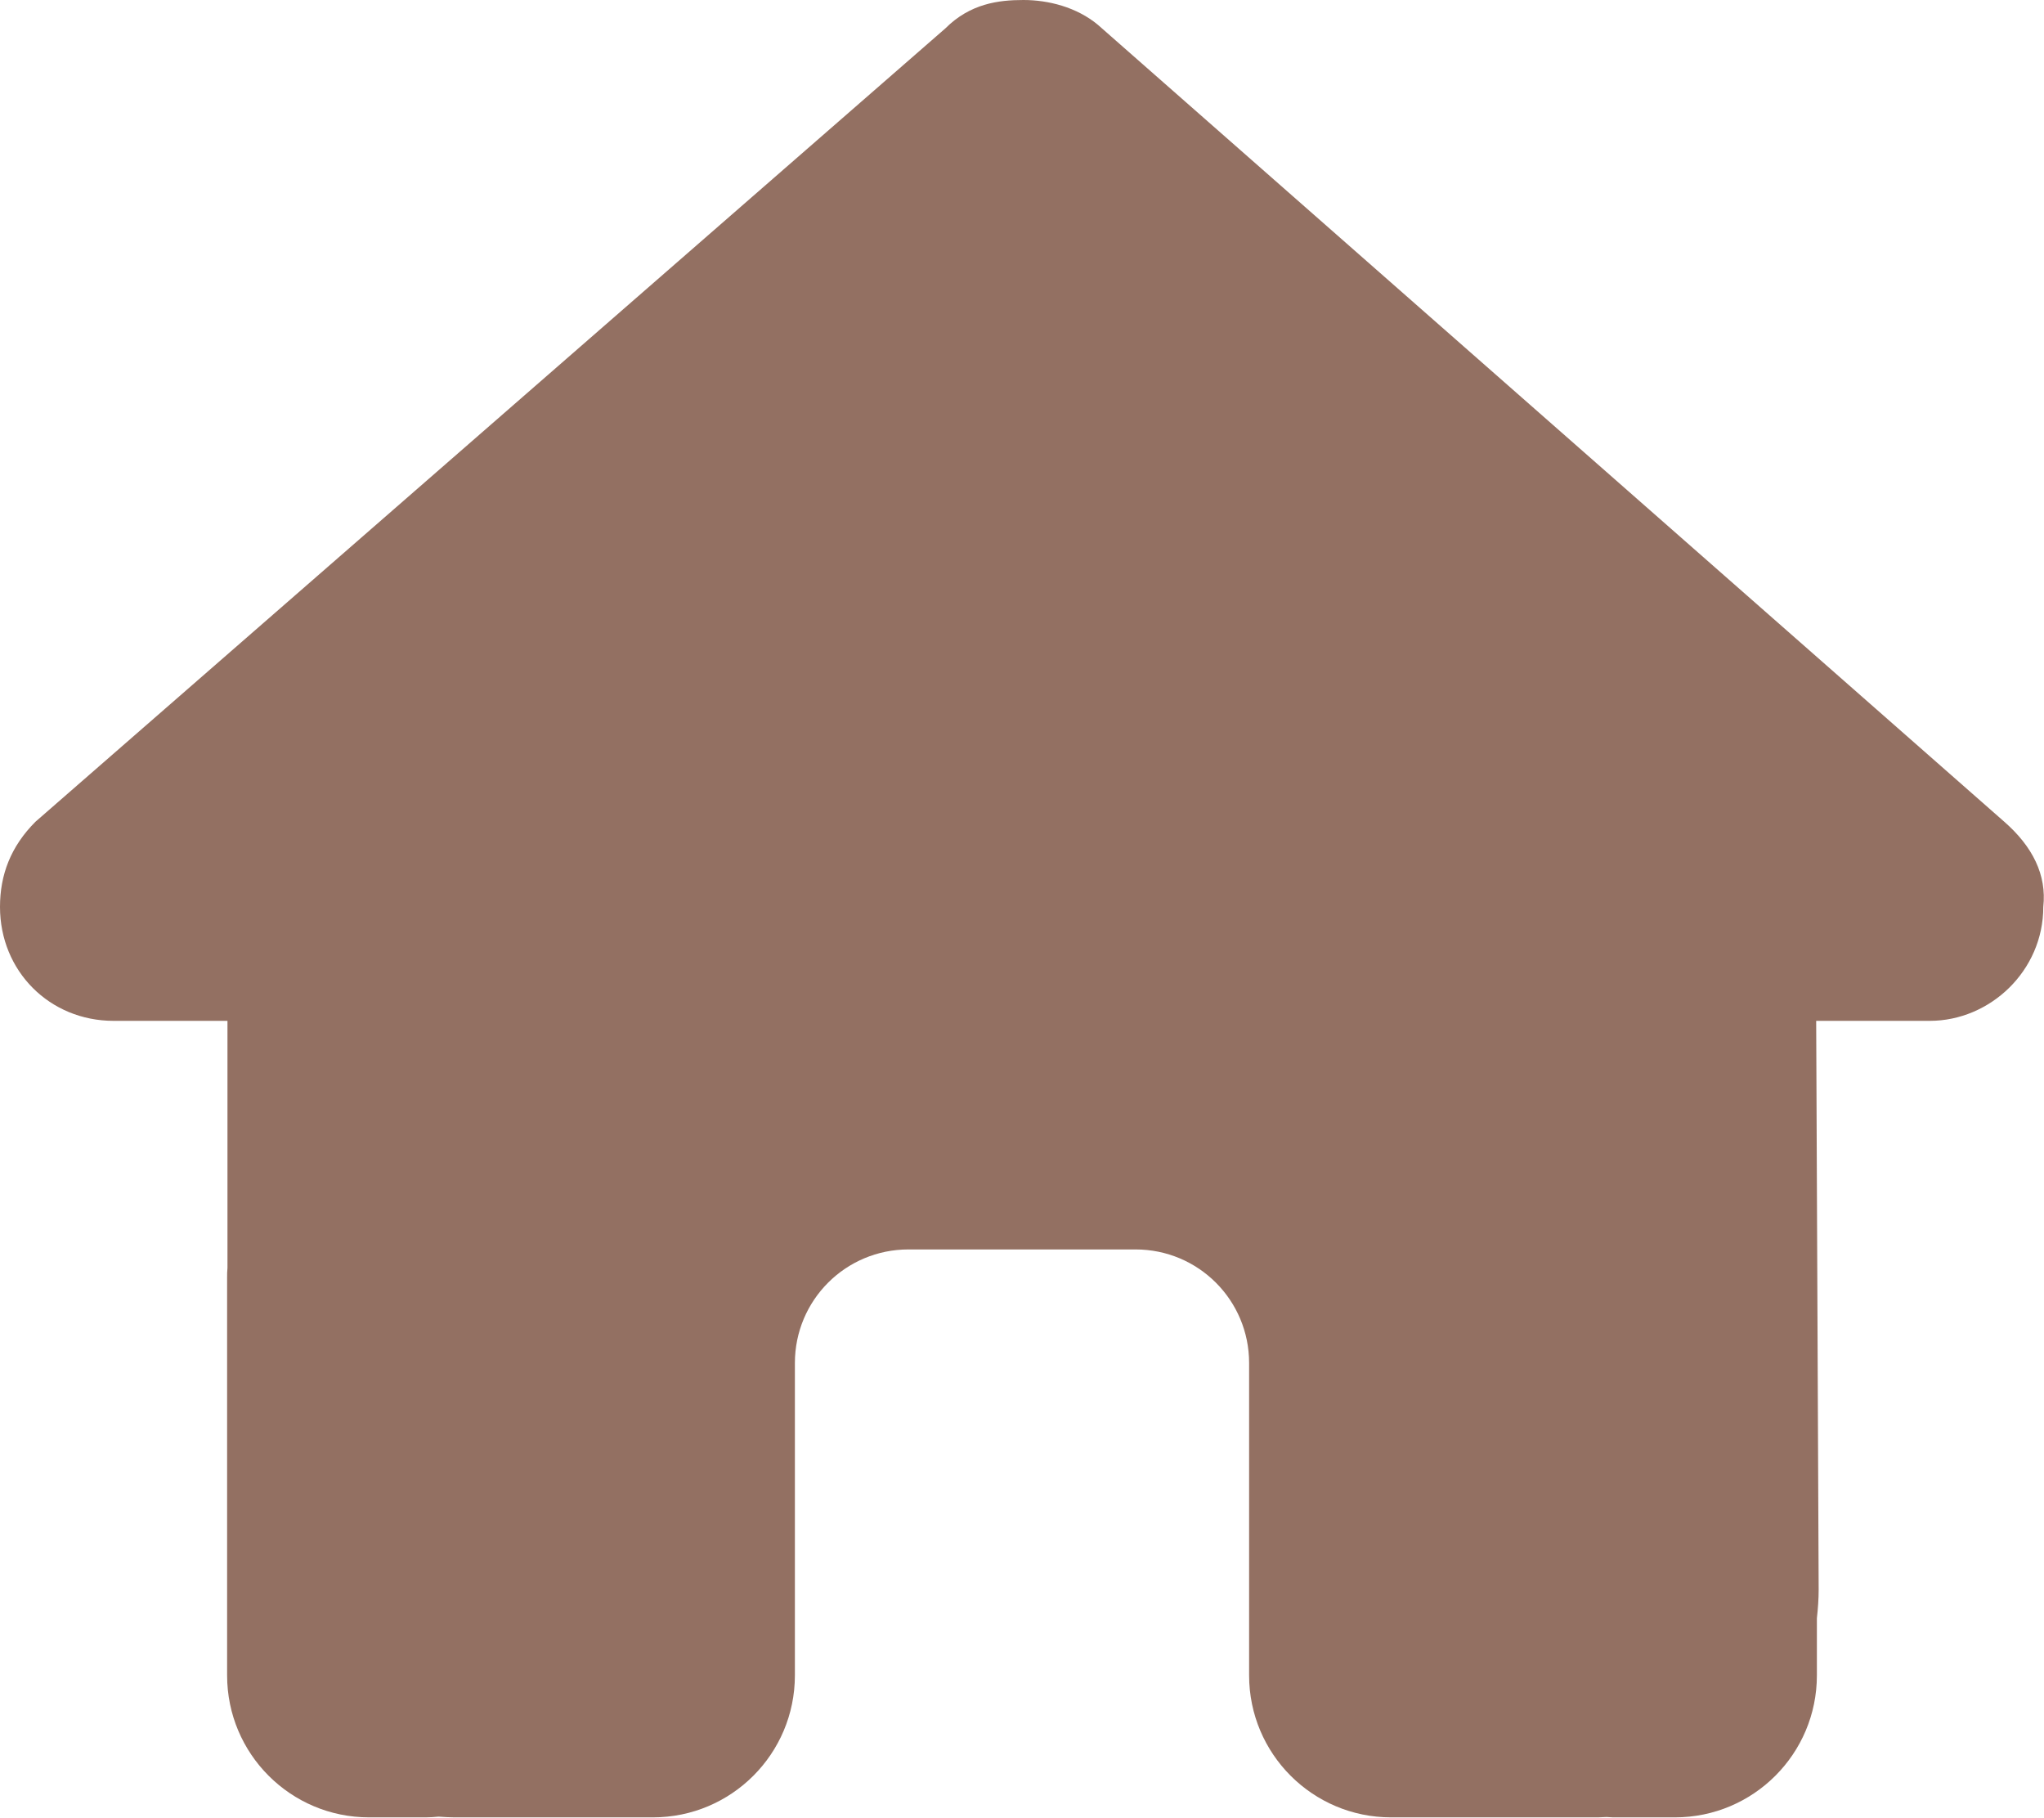
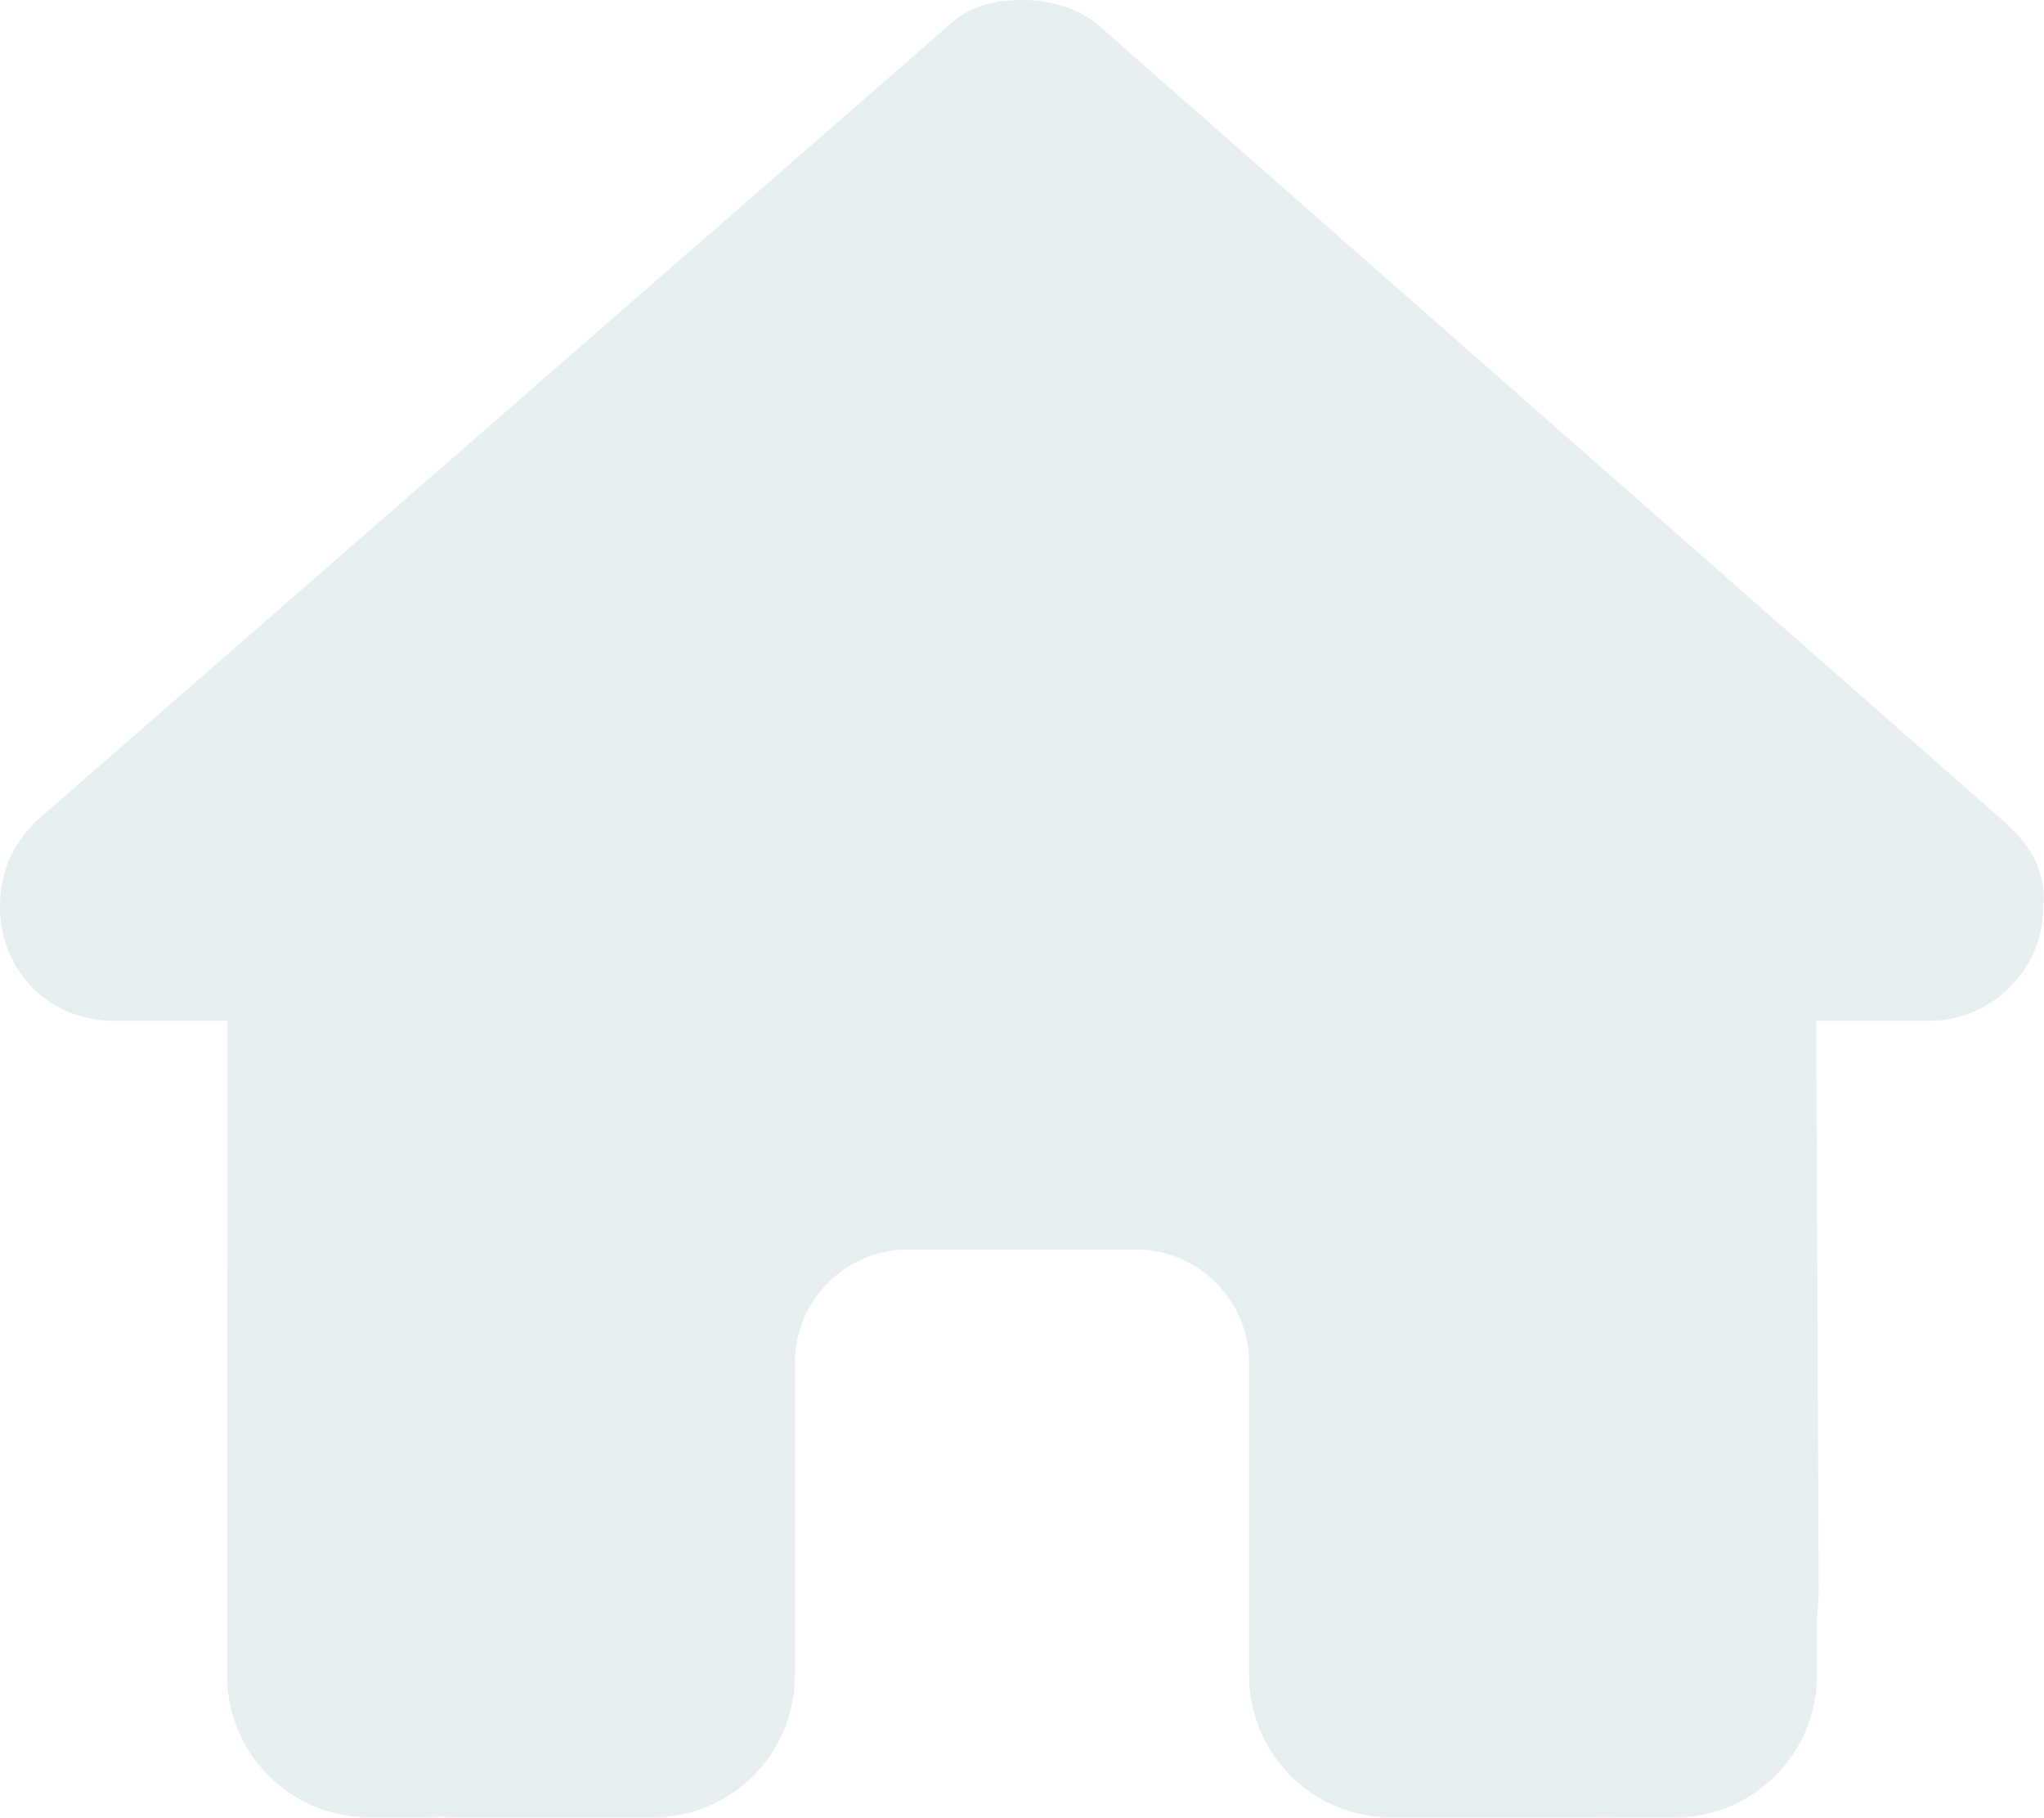
- <svg xmlns="http://www.w3.org/2000/svg" fill="#937062" viewBox="0 0 576 512">
+ <svg xmlns="http://www.w3.org/2000/svg" fill="#E6EEEF" viewBox="0 0 576 512">
  <path d="M575.8 255.5c0 18-15 32.1-32 32.1h-32l.7 160.2c0 2.7-.2 5.4-.5 8.1V472c0 22.1-17.9 40-40 40H456c-1.1 0-2.2 0-3.3-.1c-1.4 .1-2.8 .1-4.2 .1H416 392c-22.1 0-40-17.9-40-40V448 384c0-17.7-14.3-32-32-32H256c-17.7 0-32 14.3-32 32v64 24c0 22.1-17.9 40-40 40H160 128.1c-1.5 0-3-.1-4.5-.2c-1.2 .1-2.4 .2-3.6 .2H104c-22.1 0-40-17.9-40-40V360c0-.9 0-1.9 .1-2.8V287.6H32c-18 0-32-14-32-32.1c0-9 3-17 10-24L266.4 8c7-7 15-8 22-8s15 2 21 7L564.8 231.5c8 7 12 15 11 24z" />
</svg>
